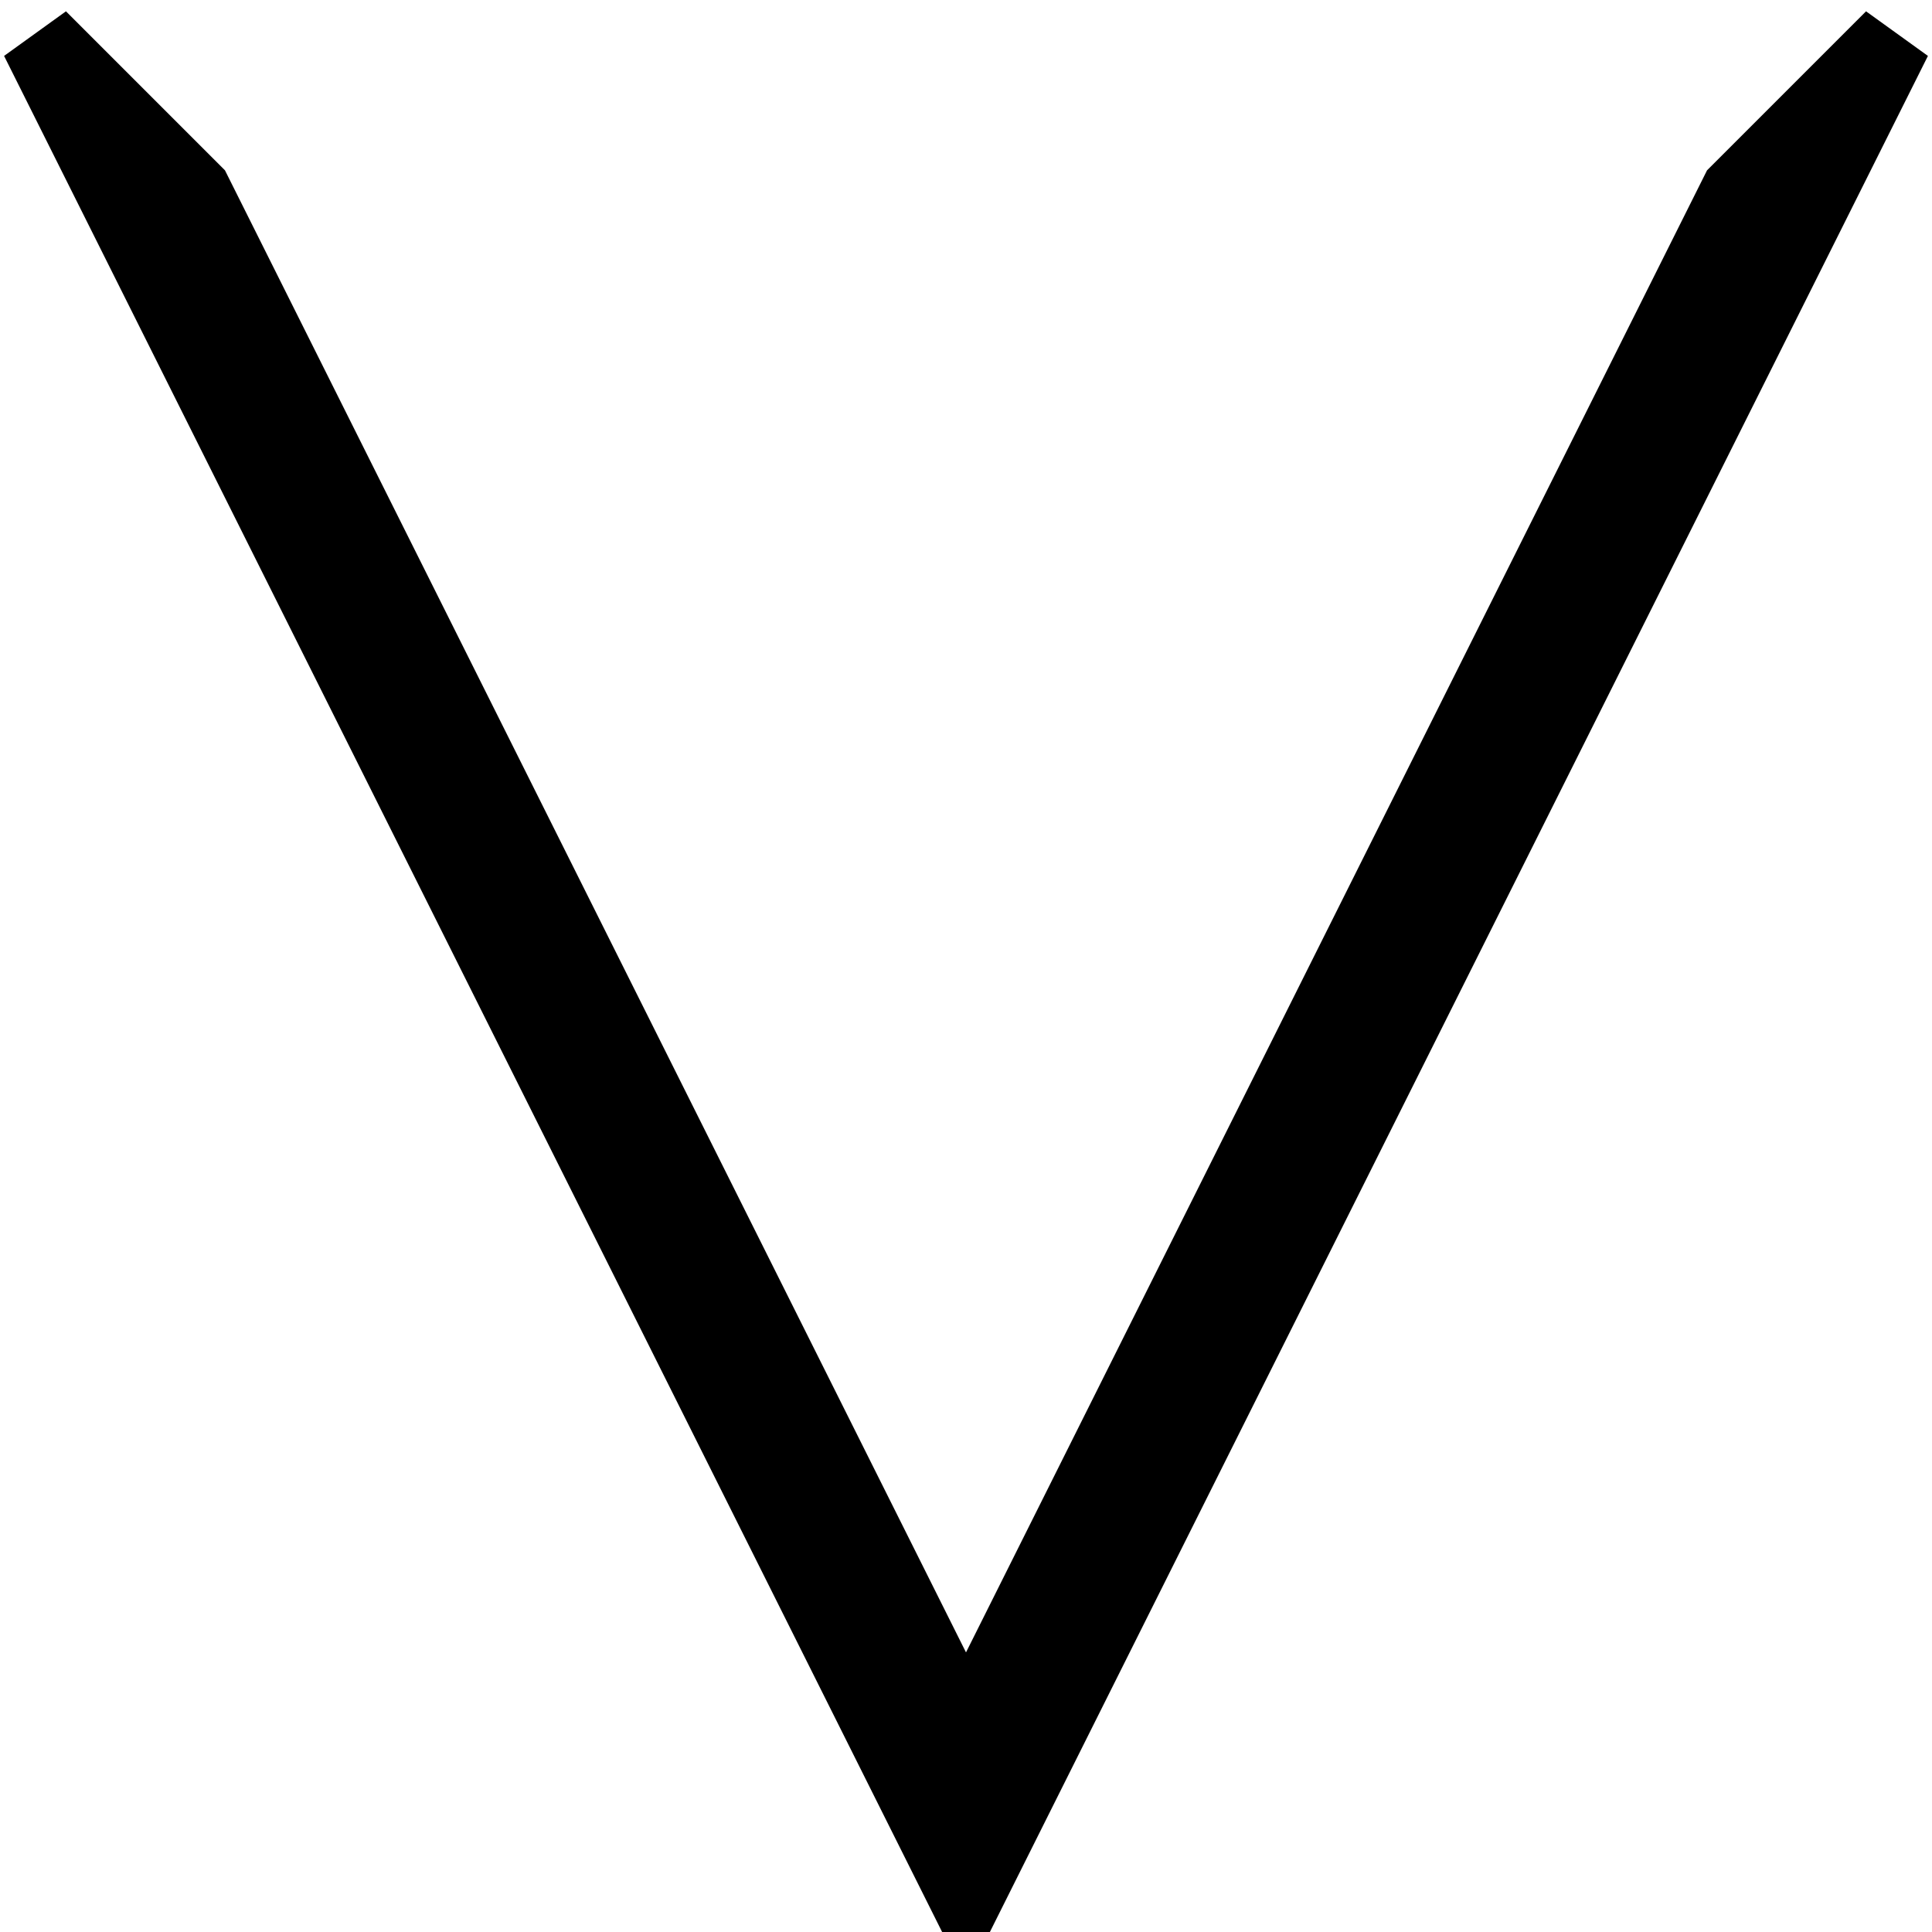
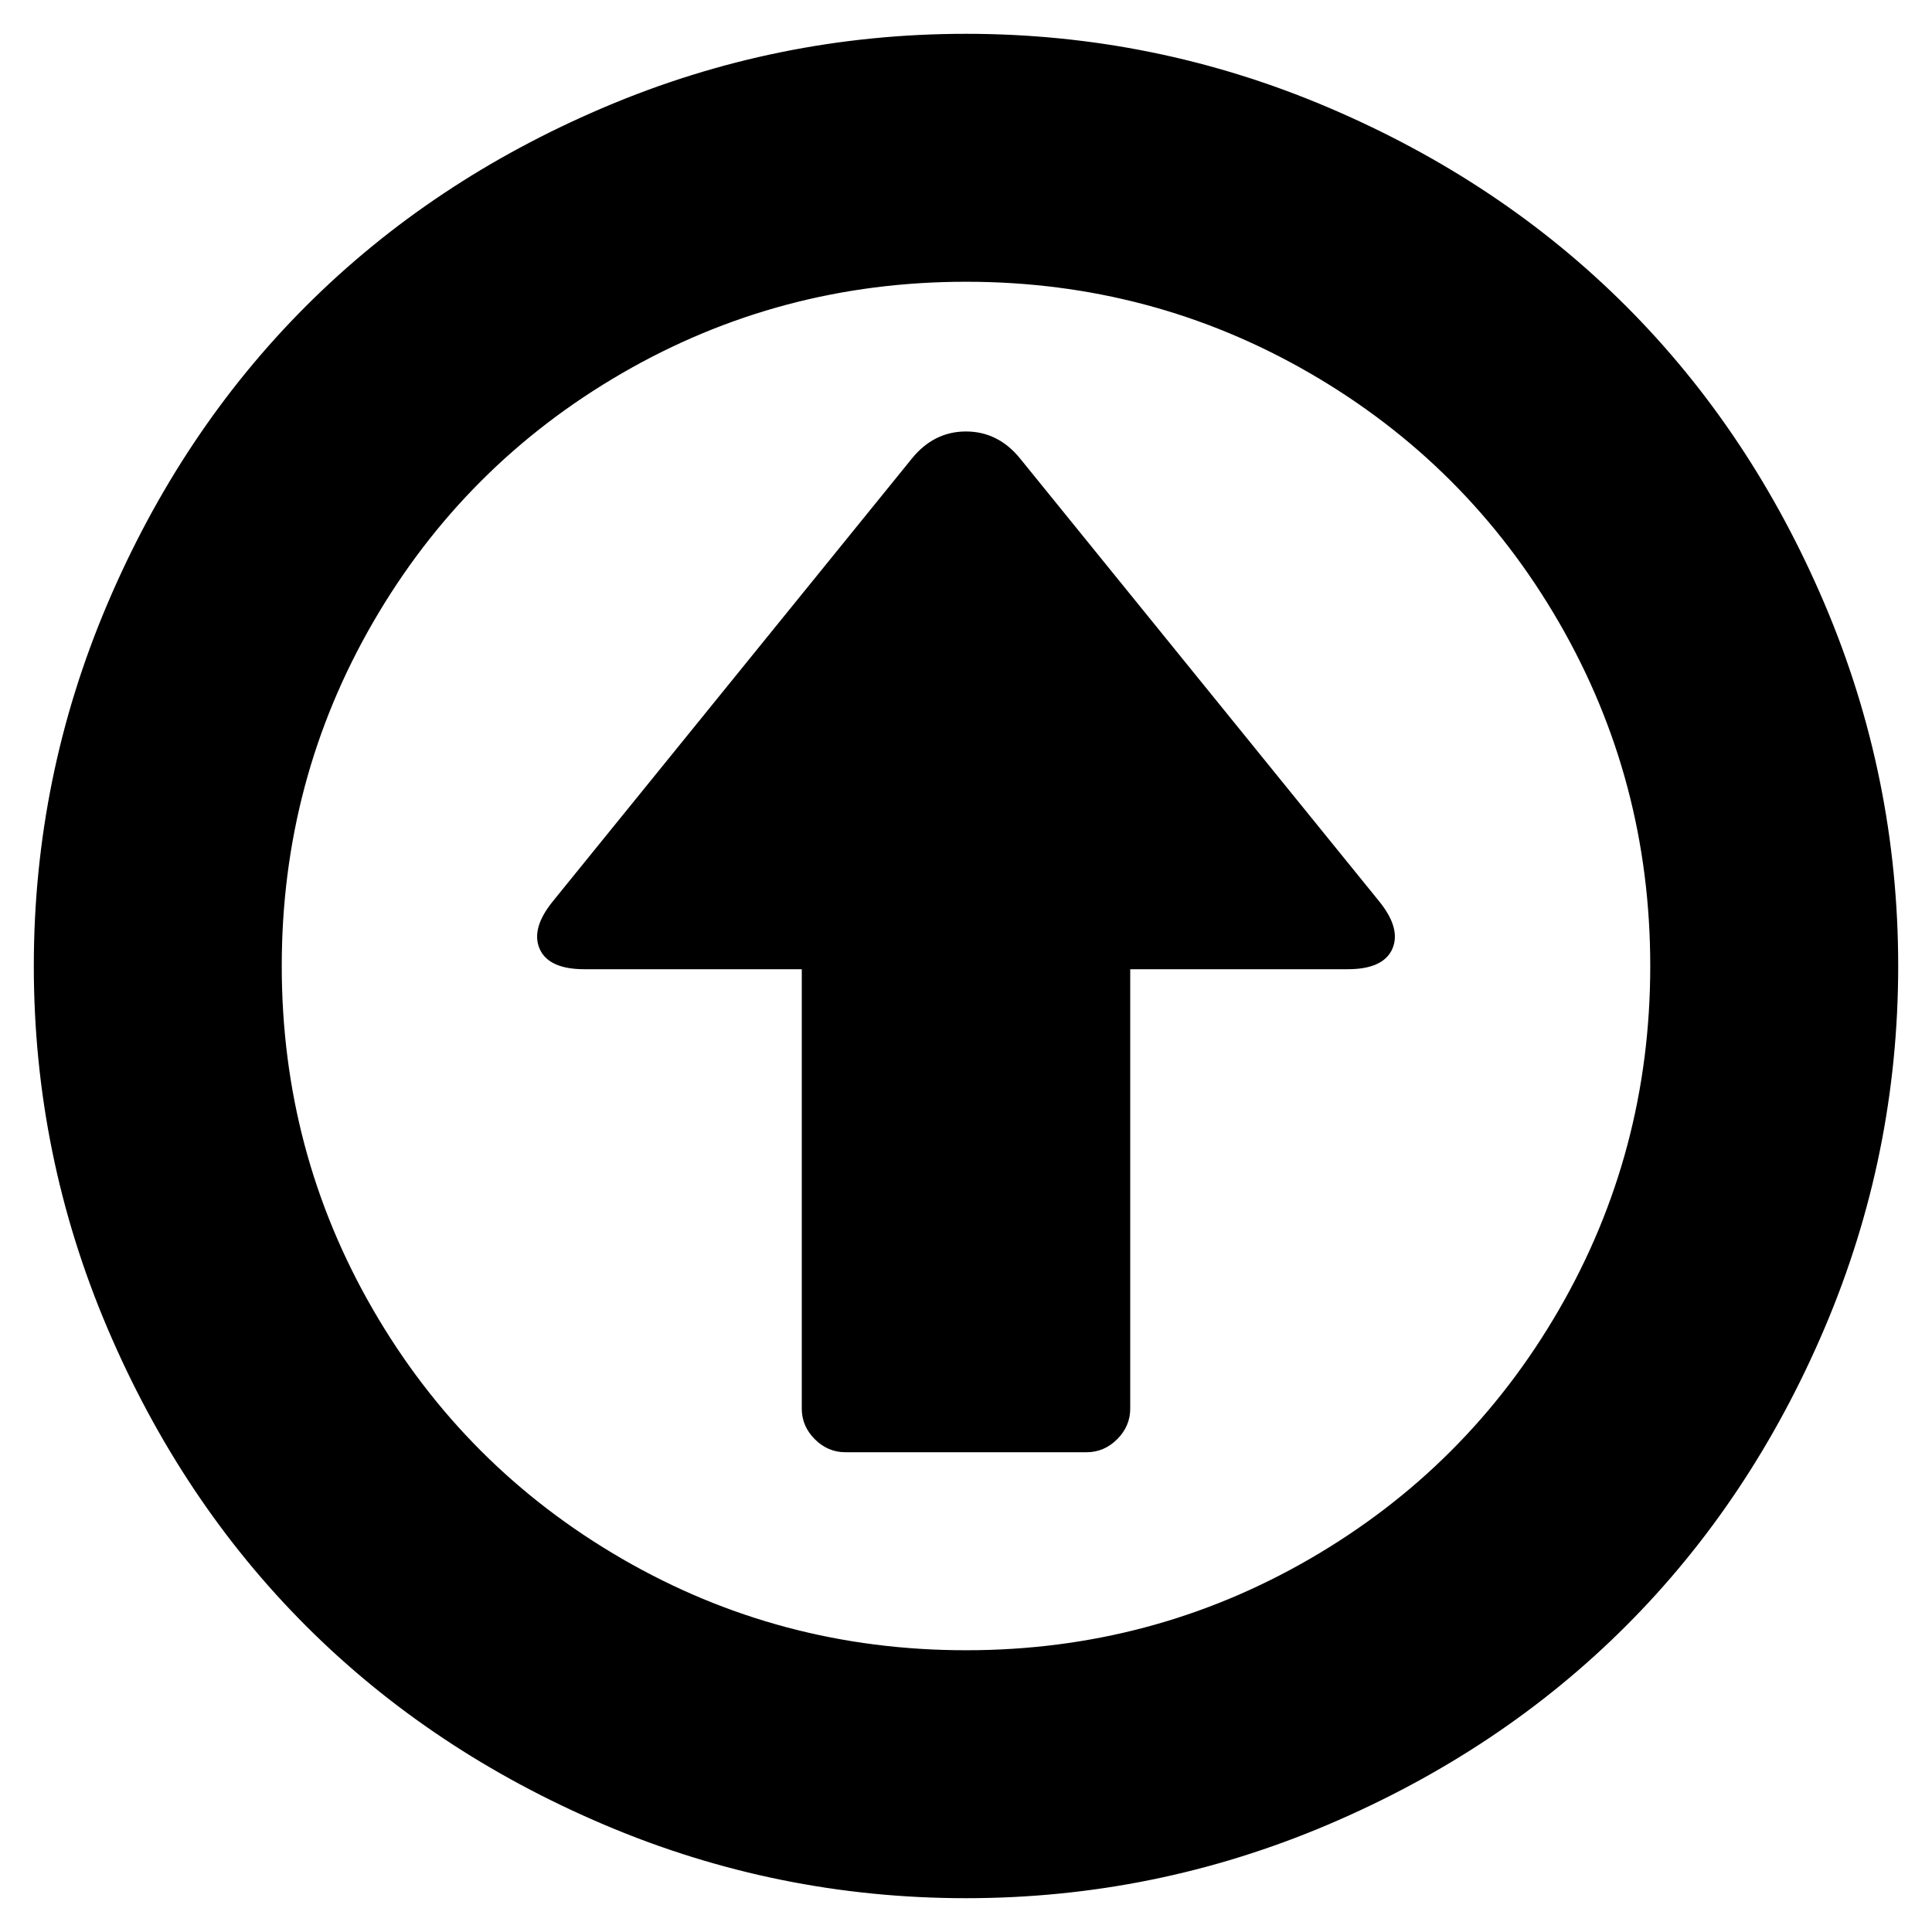
- <svg xmlns="http://www.w3.org/2000/svg" version="1.0" width="100" height="100" viewBox="0 0 100 100">
-   <path d="M2 2L50 98L98 2L90 10L50 90L10 10Z" fill="black" stroke-width="4" stroke="black" />
+ <svg xmlns="http://www.w3.org/2000/svg" version="1.0" width="100" height="100" viewBox="0 0 1200 1200">
+   <path d="M600 1177q117 0 224 -45.5t184.5 -123t123 -184.5t45.5 -224t-45.5 -224t-123 -184.5t-184.5 -123t-224 -45.5t-224 45.5t-184.5 123t-123 184.5t-45.5 224t45.5 224t123 184.5t184.5 123t224 45.5zM600 1027q-116 0 -214.5 -57t-155.5 -155.5t-57 -214.5t57 -214.5 t155.5 -155.5t214.5 -57t214.5 57t155.5 155.5t57 214.5t-57 214.5t-155.5 155.5t-214.5 57zM525 900h150q10 0 17.5 -7.5t7.5 -17.5v-275h137q21 0 26 -11.5t-8 -27.5l-223 -275q-13 -16 -32 -16t-32 16l-223 275q-13 16 -8 27.5t26 11.5h137v275q0 10 7.5 17.5t17.5 7.5z" fill="black" stroke-width="4" stroke="black" />
</svg>
